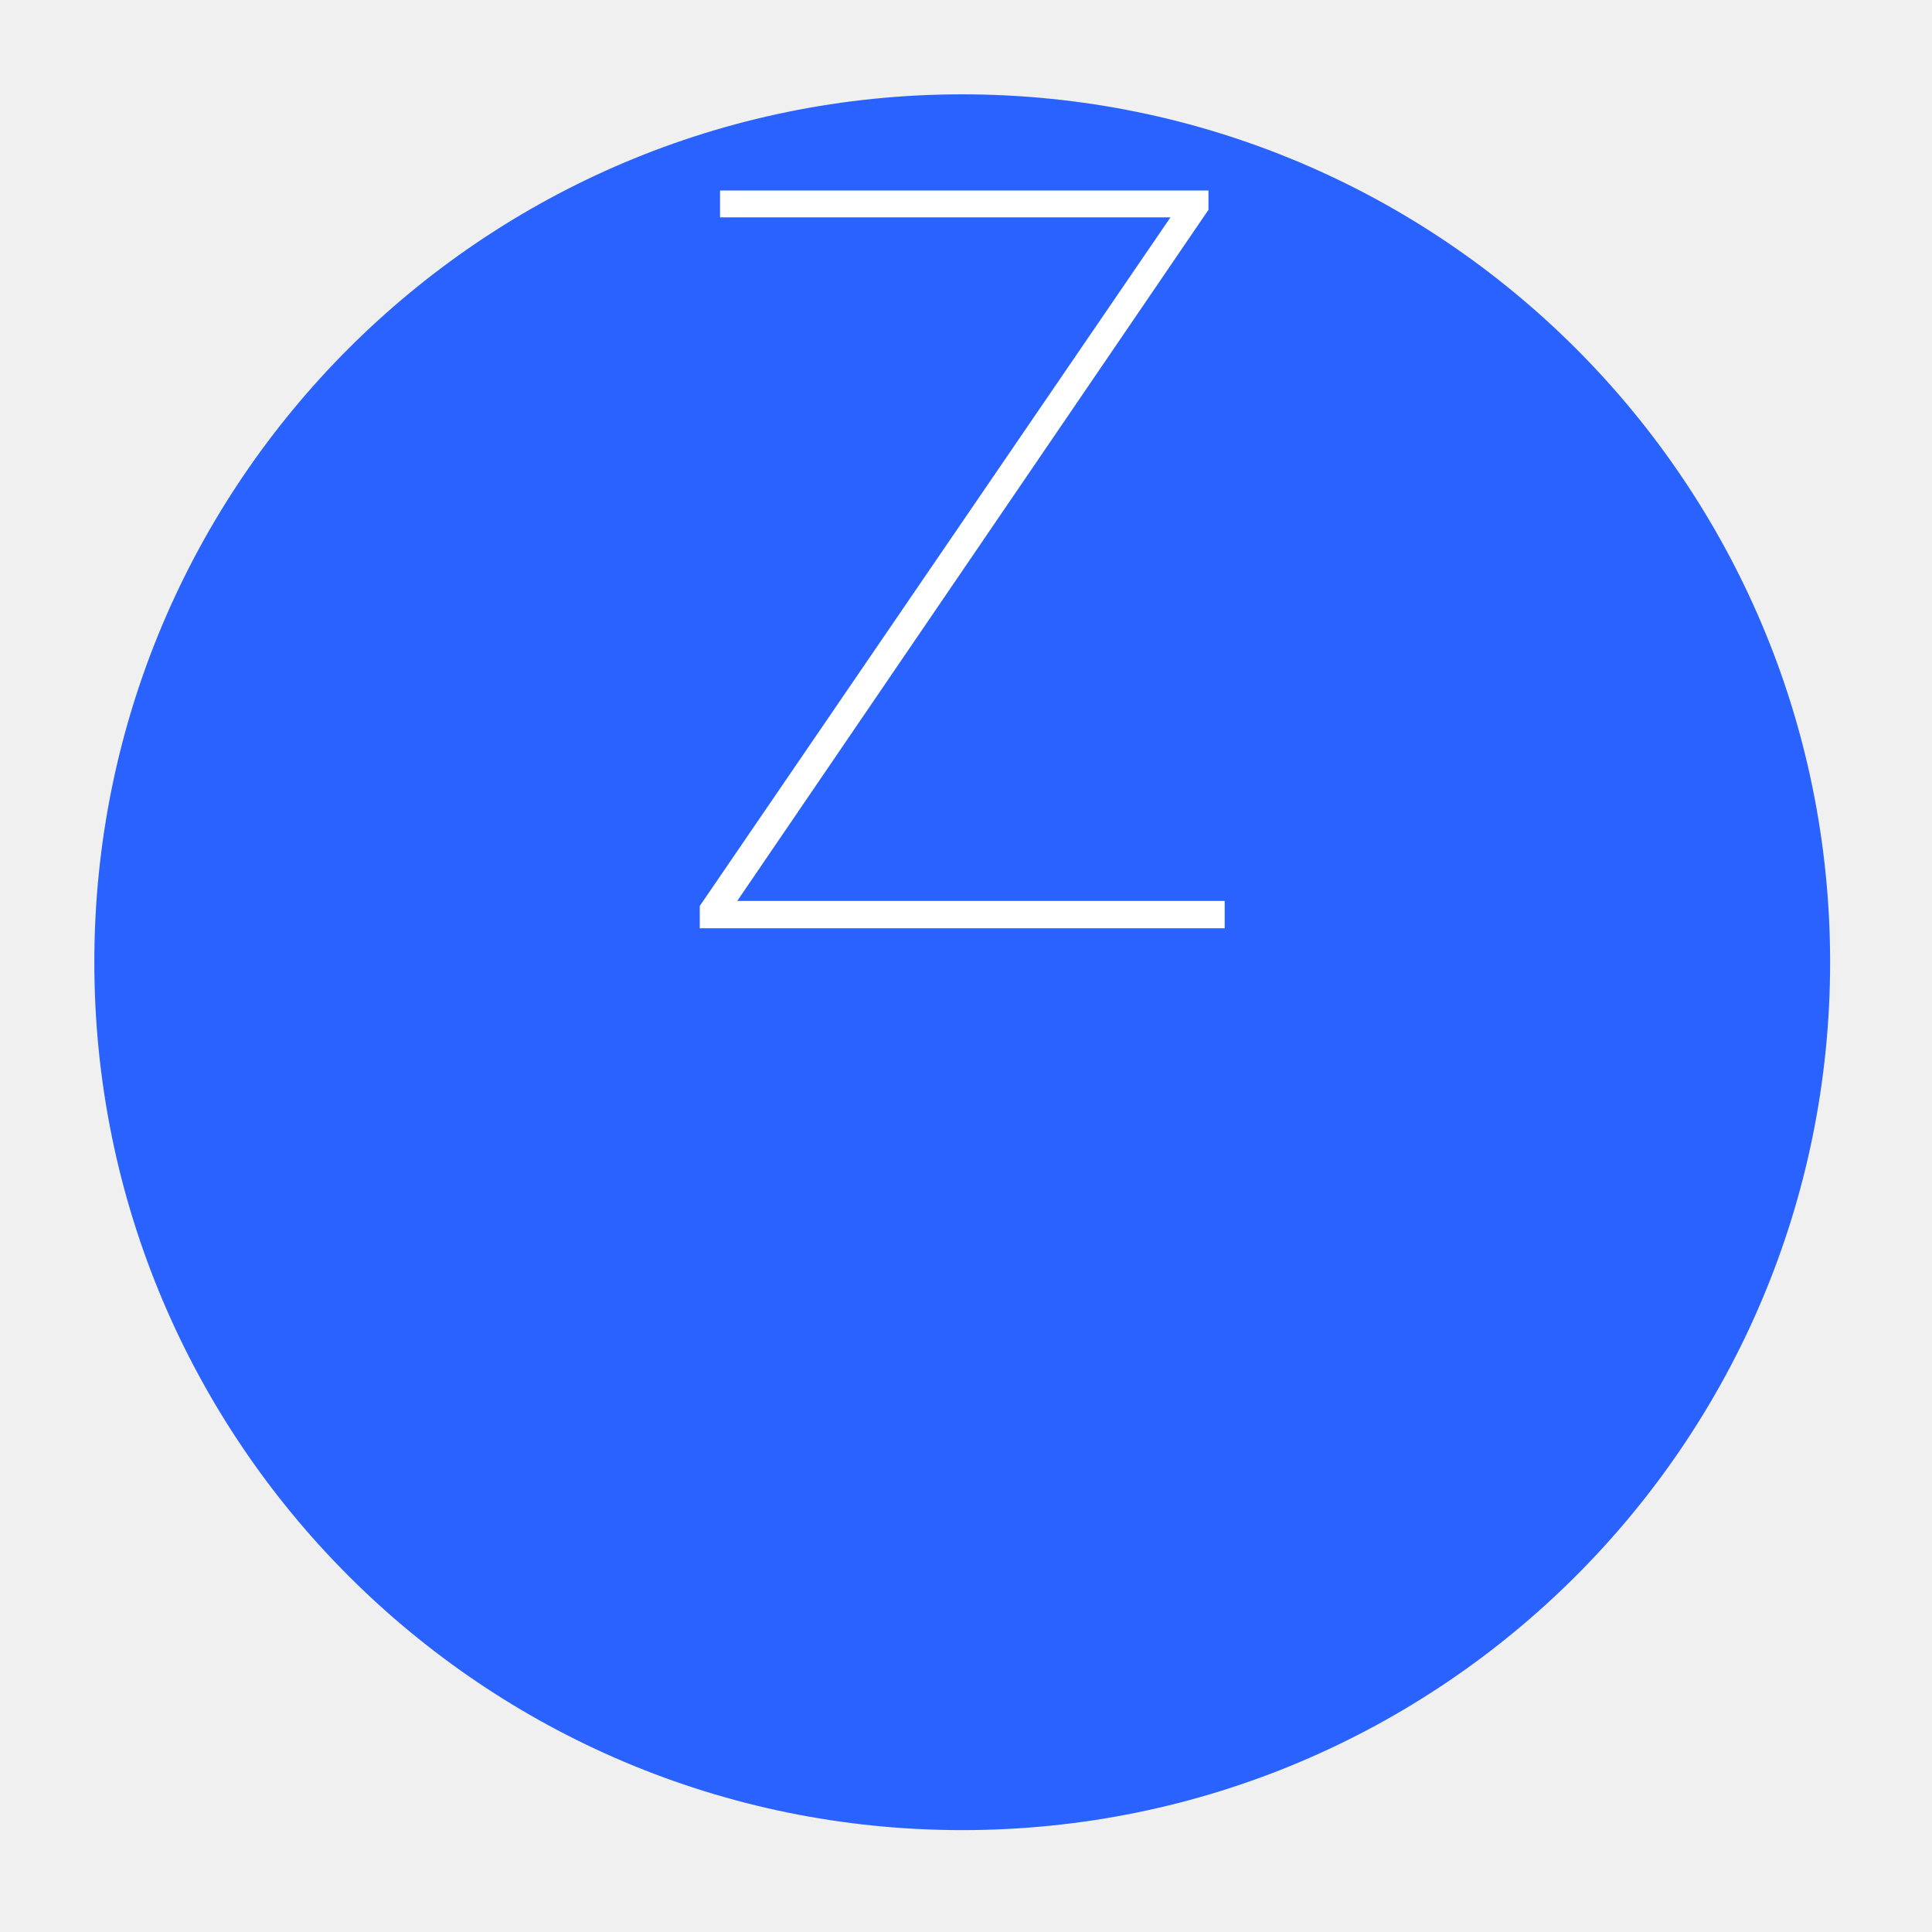
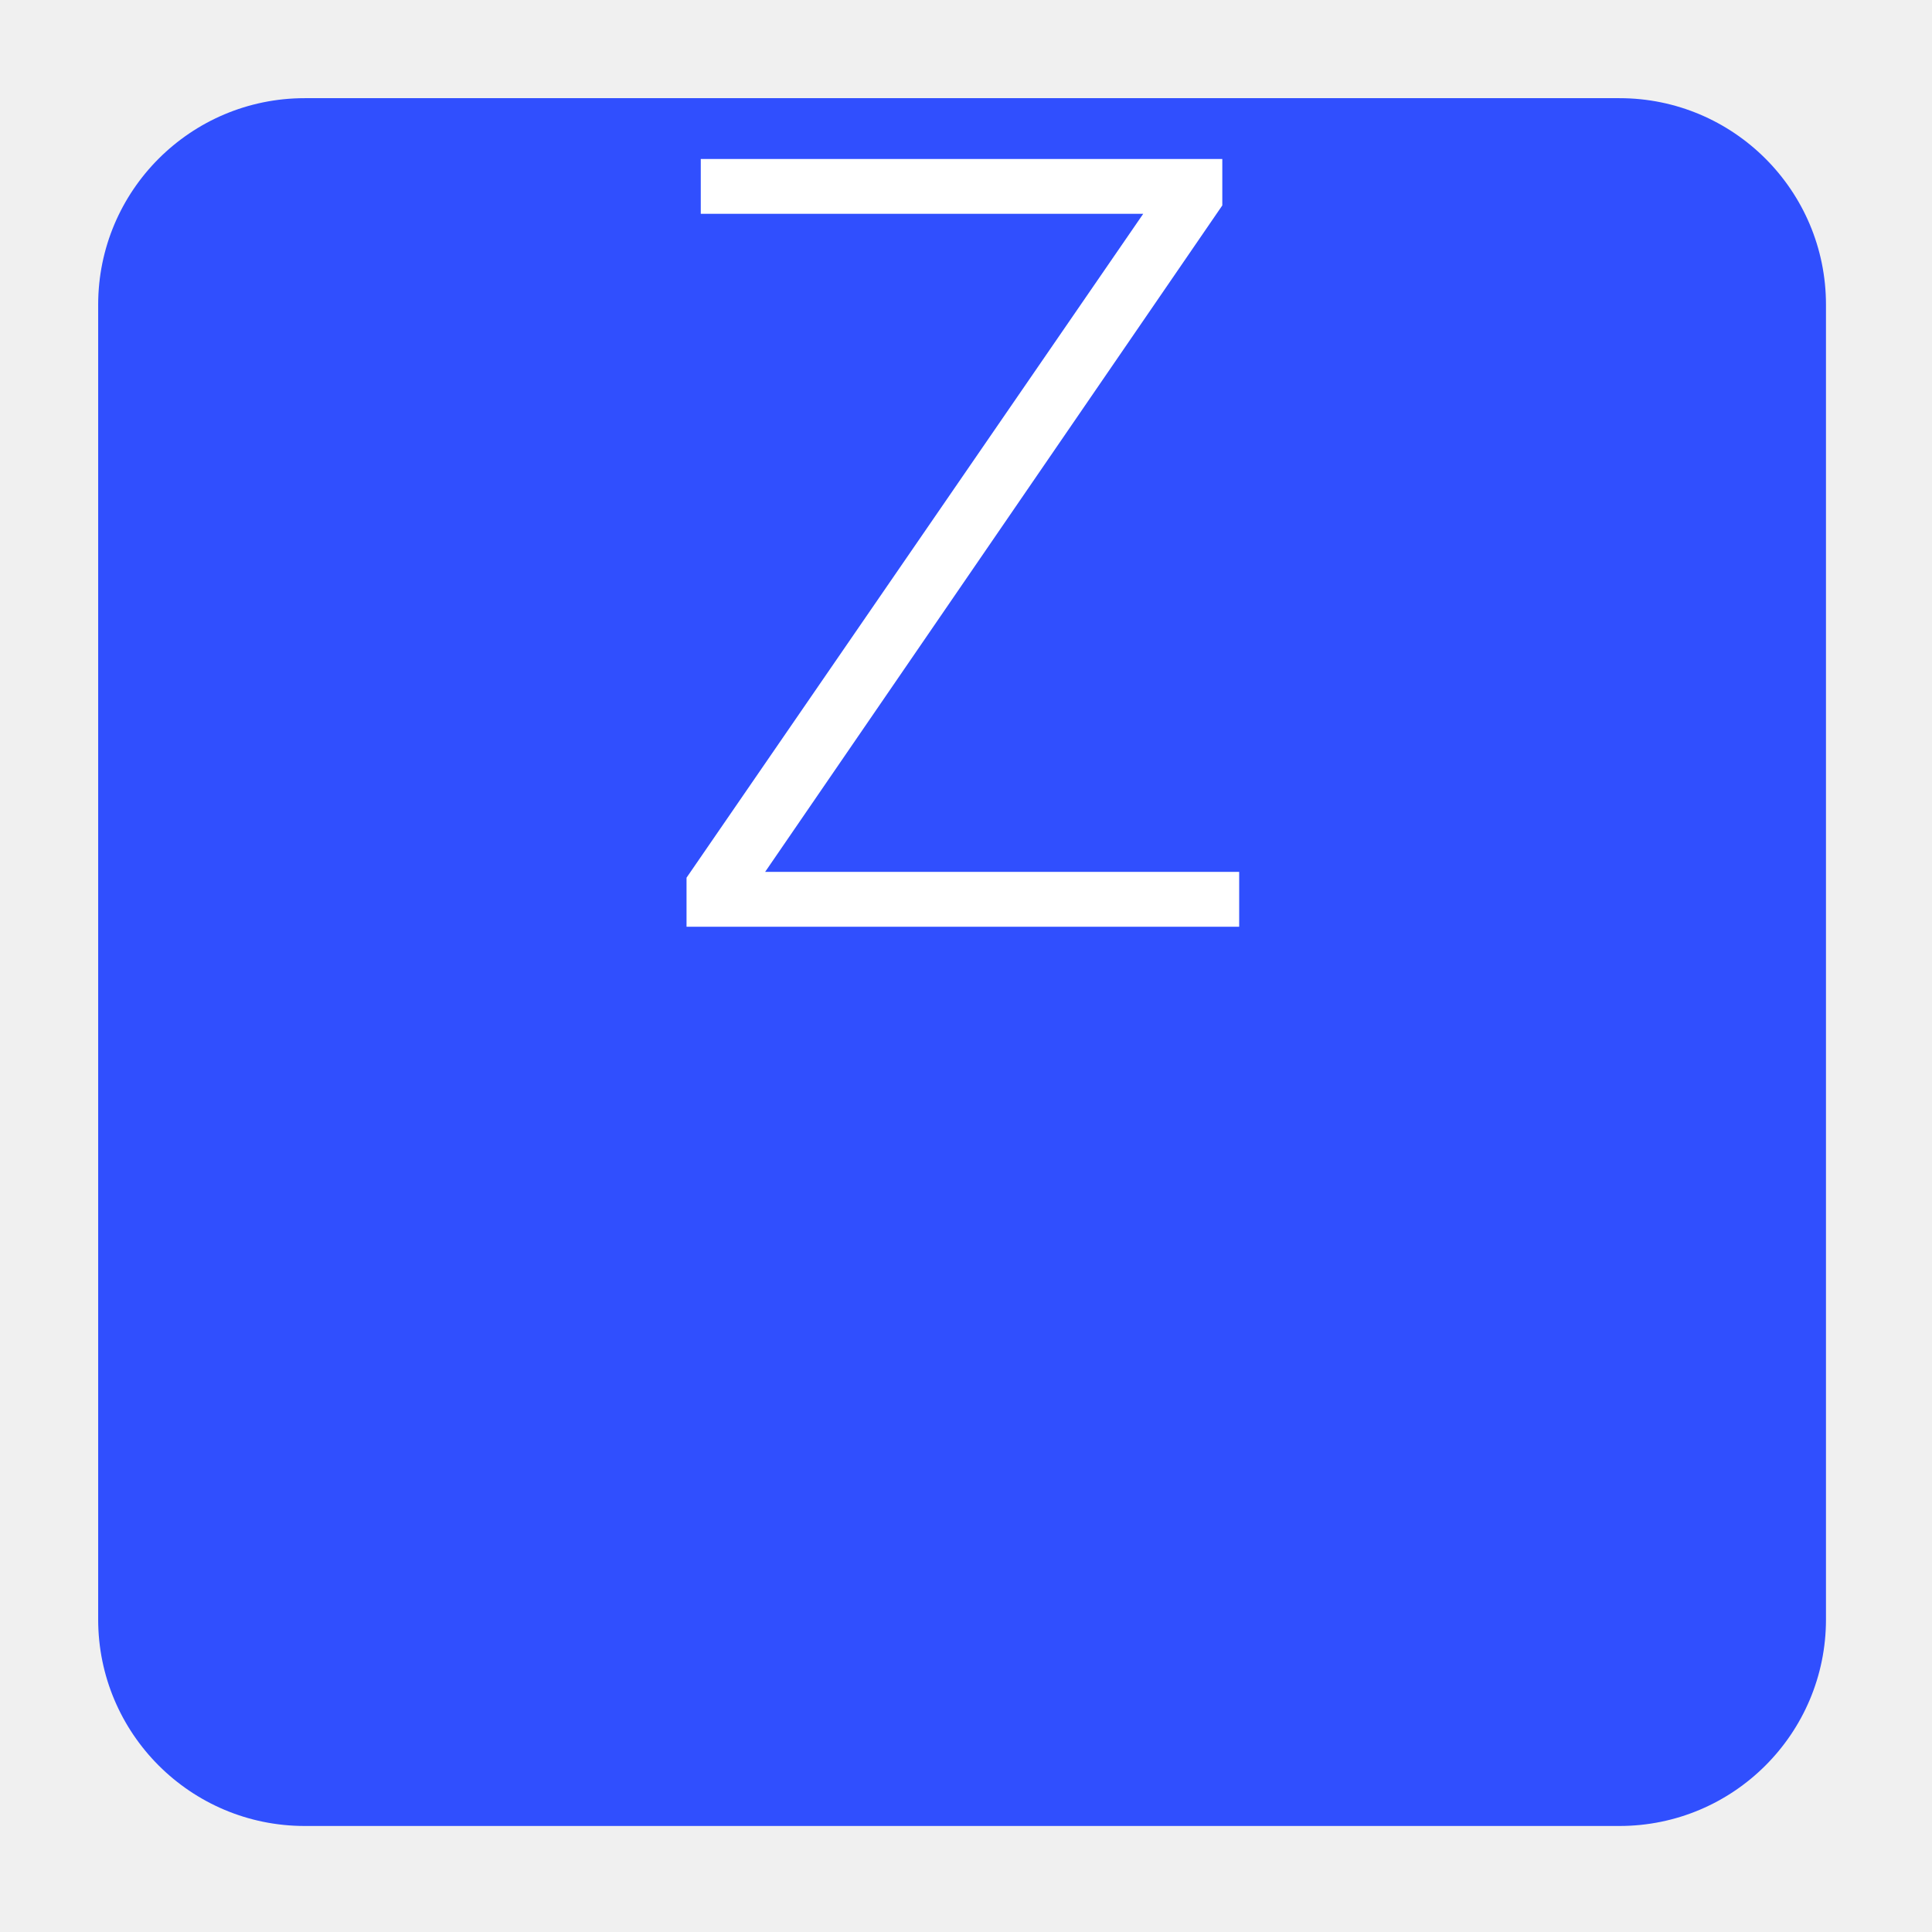
- <svg xmlns="http://www.w3.org/2000/svg" width="532" height="532" viewBox="0 0 512 512">
-   <circle cx="255" cy="255" r="230" fill="#2962ff" />
-   <text x="255" y="246" alignment-baseline="central" text-anchor="middle" fill="#fff" font-size="275" font-weight="100" font-family="Roboto">Z</text>
+ <svg xmlns="http://www.w3.org/2000/svg" width="512" height="512" viewBox="0 0 492 492">
+   <rect ry="52.601" y="25" x="25" height="440" width="440" fill="#304ffe" stroke="none" stroke-width="1.357" />
+   <text fill="#ffffff" text-anchor="middle" font-family="Roboto" font-weight="300" font-size="275" alignment-baseline="central" y="236" x="245">Z</text>
</svg>
